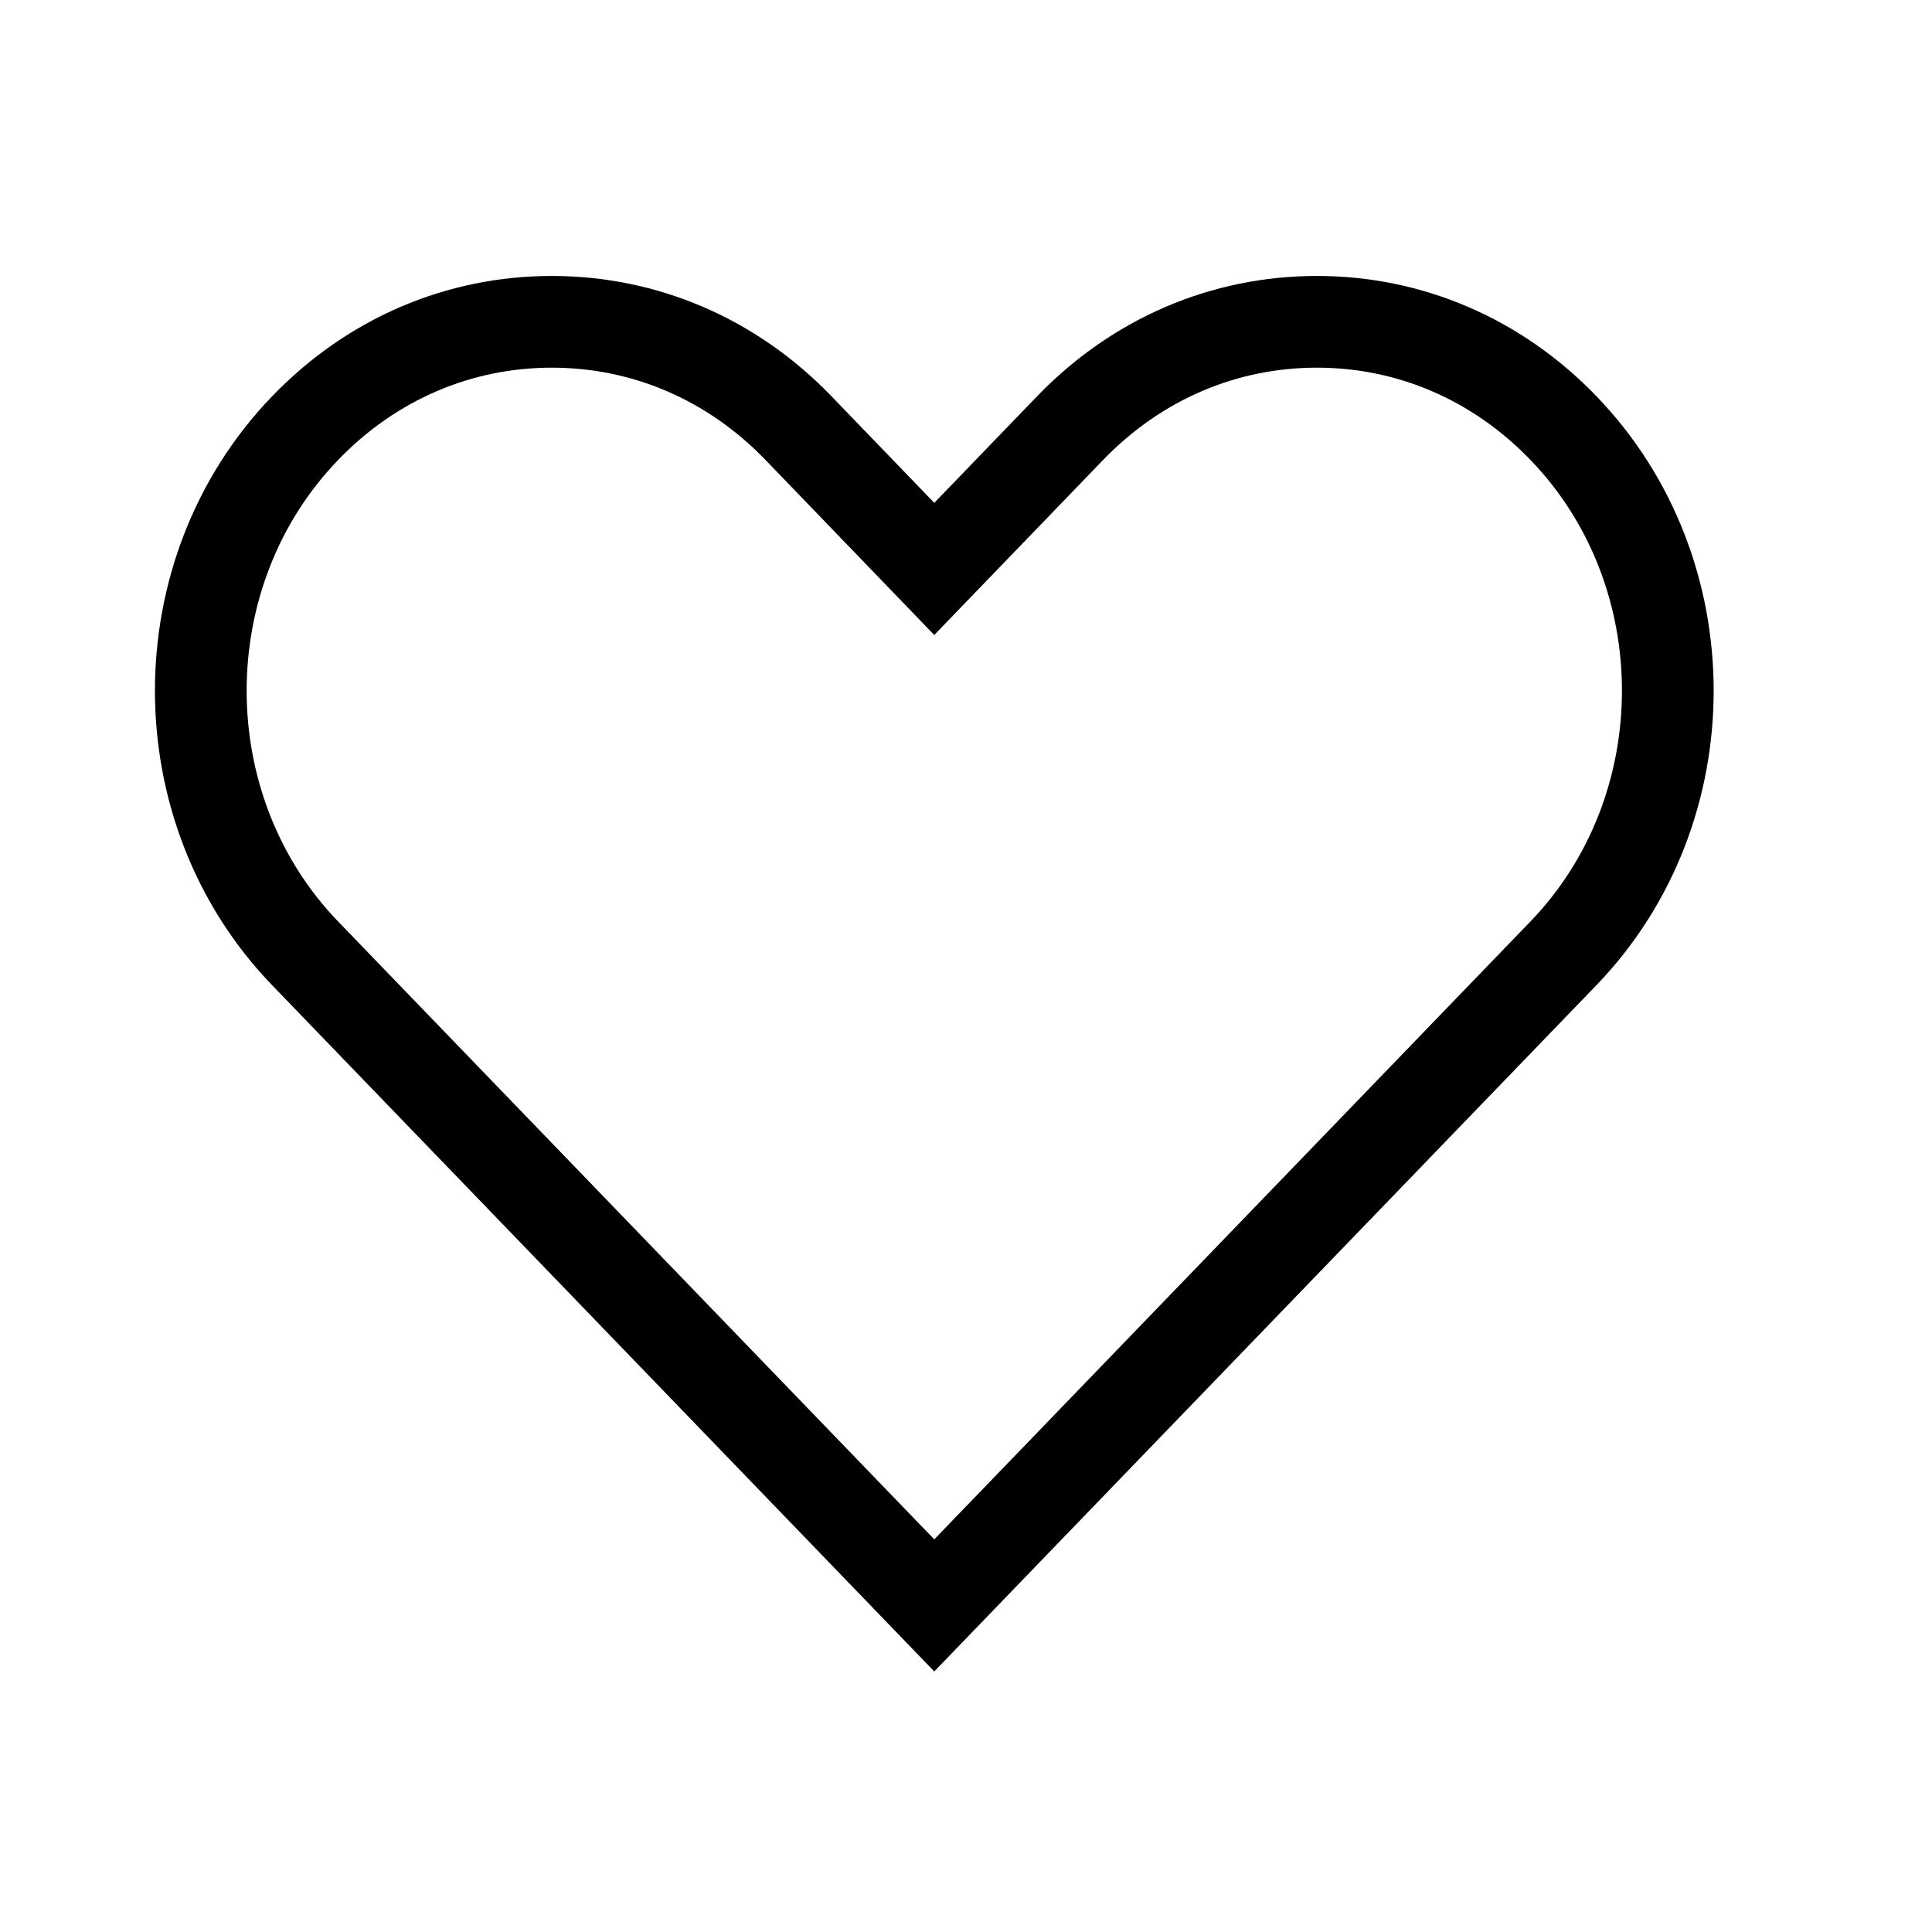
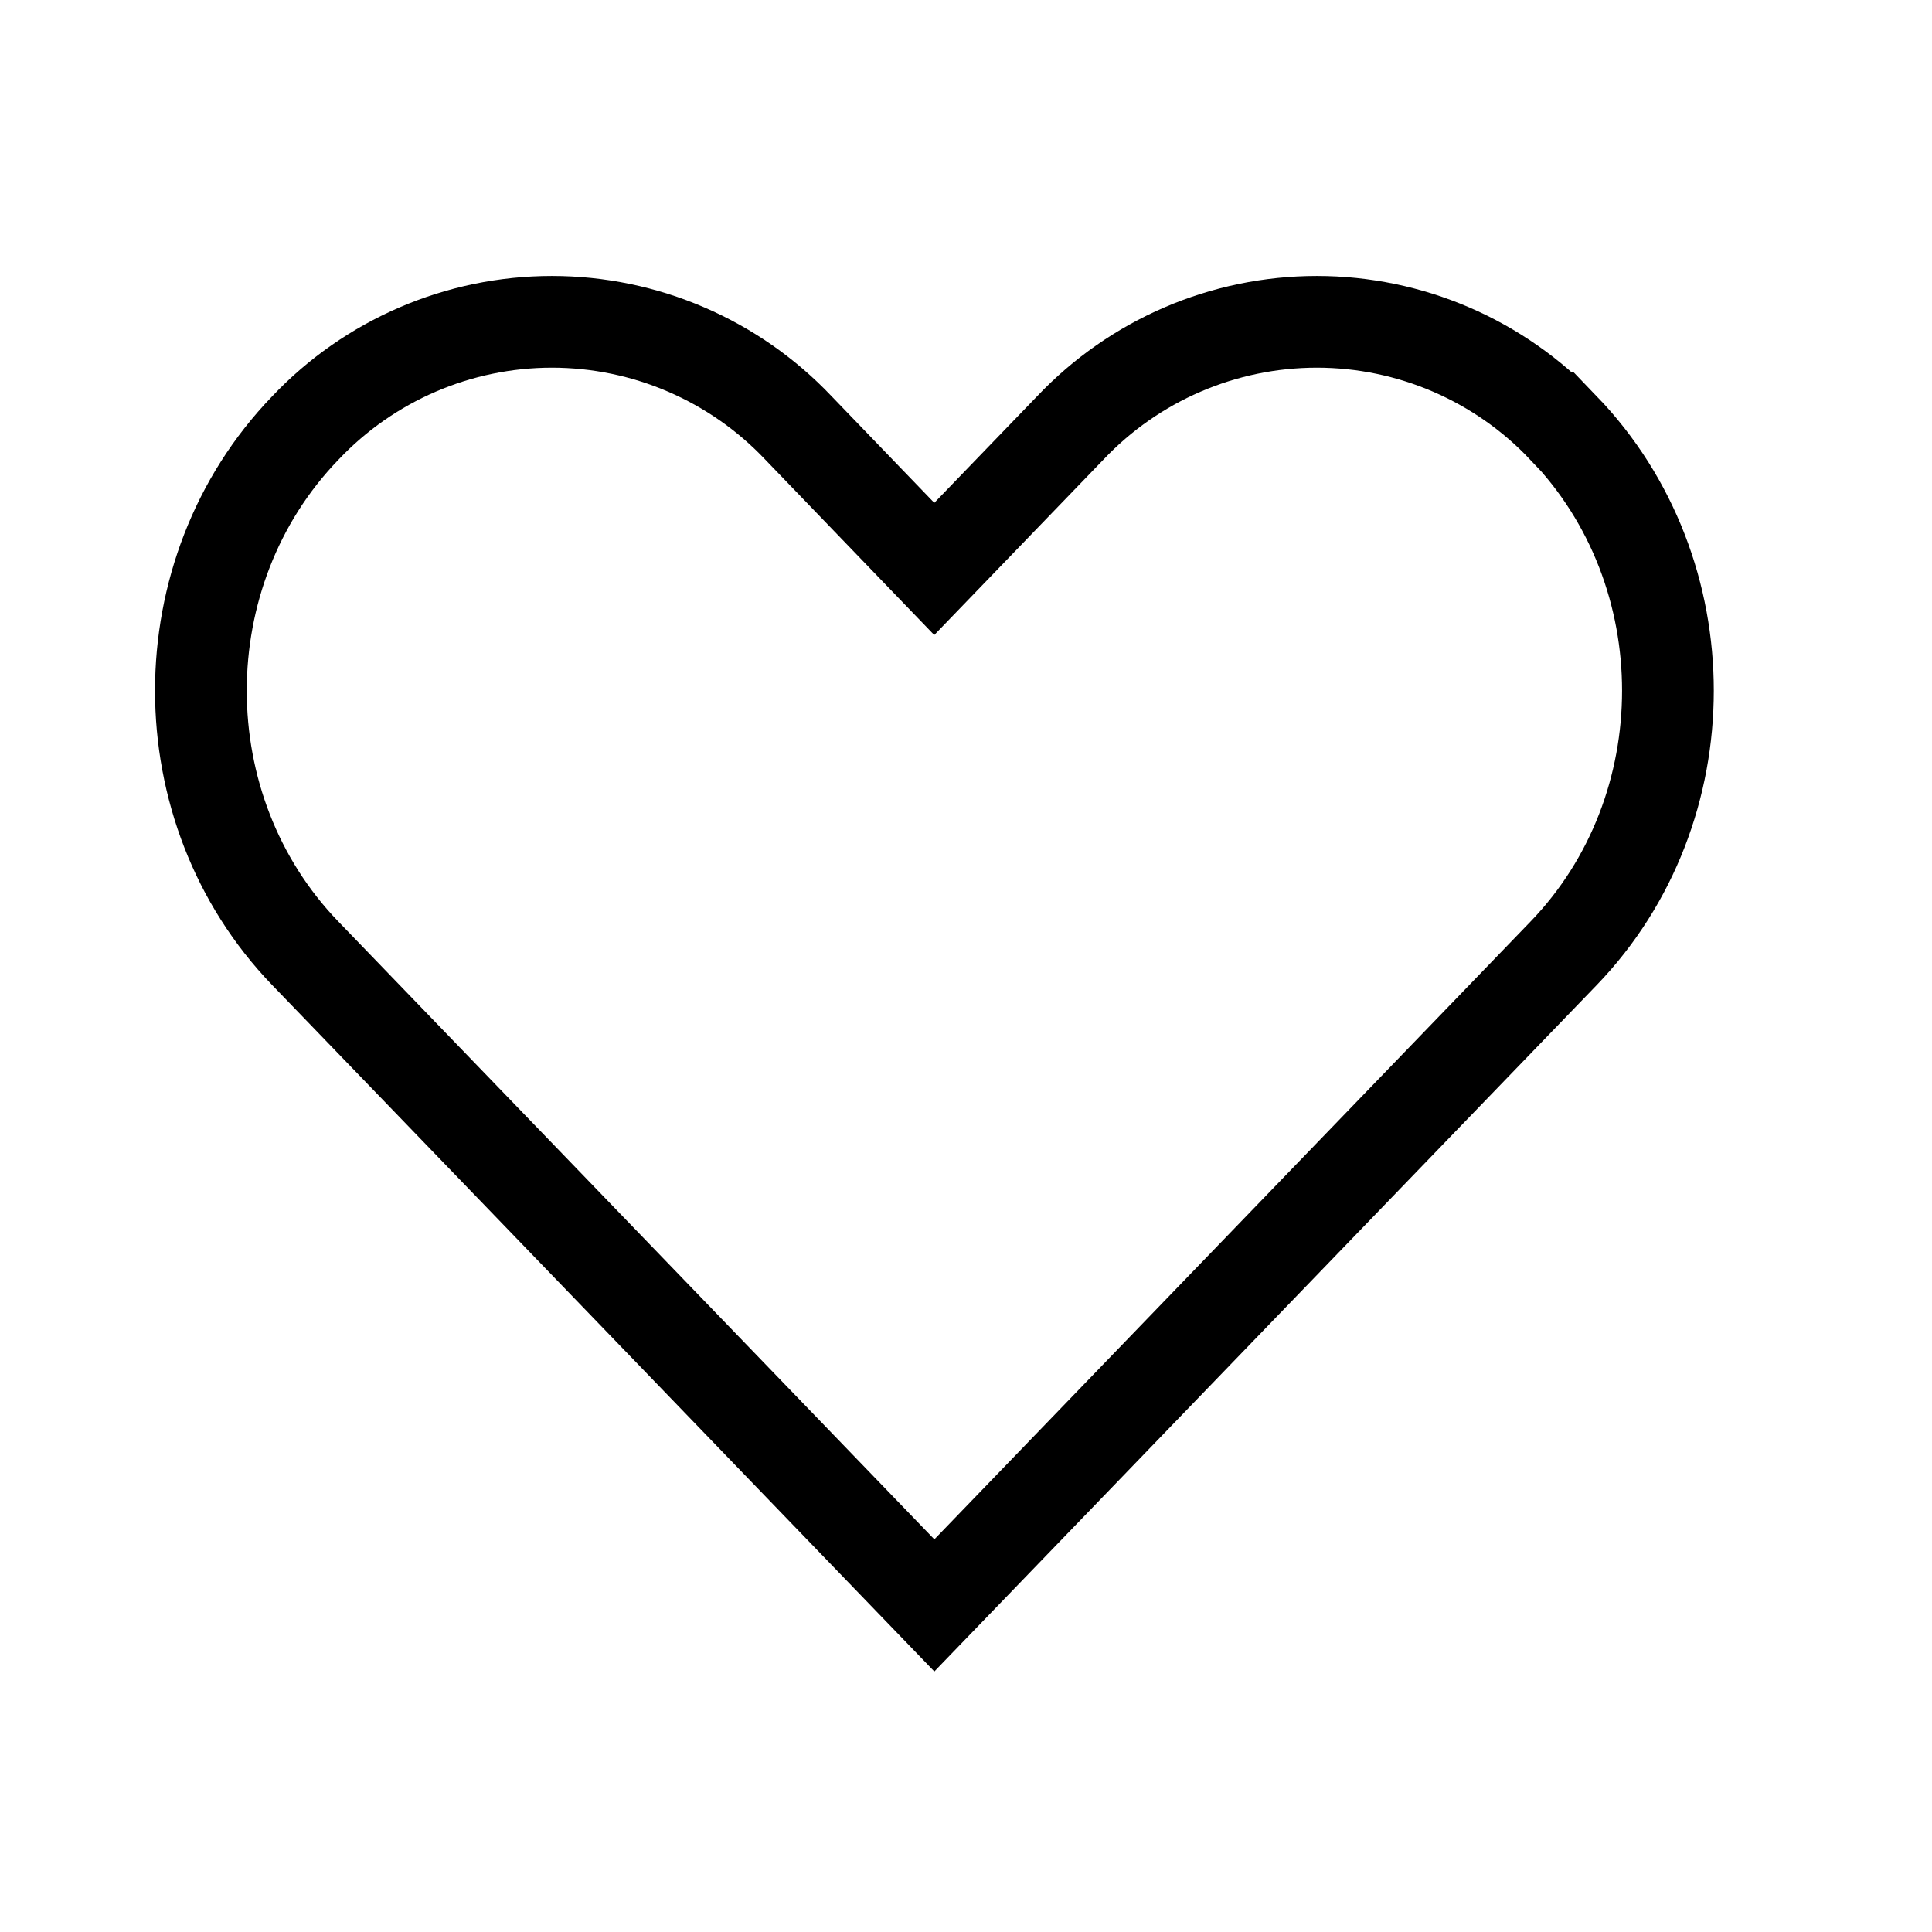
- <svg xmlns="http://www.w3.org/2000/svg" width="21" height="21" viewBox="0 0 21 21" fill="none">
-   <path fill-rule="evenodd" clip-rule="evenodd" d="M16.994 4.653C16.267 3.899 15.319 3.498 14.314 3.498C13.308 3.498 12.36 3.899 11.632 4.653L10.155 6.184L8.679 4.653C7.952 3.899 7.003 3.498 5.998 3.498C4.992 3.498 4.044 3.899 3.317 4.653C1.804 6.221 1.805 8.795 3.316 10.362L10.155 17.45L16.994 10.362C18.506 8.795 18.507 6.221 16.994 4.653Z" stroke="black" stroke-width="0.997" />
+ <svg xmlns="http://www.w3.org/2000/svg" width="21" height="21" fill="none">
+   <path clip-rule="evenodd" d="M16.994 4.653a3.69 3.69 0 0 0-2.68-1.155 3.692 3.692 0 0 0-2.682 1.155l-1.477 1.531L8.68 4.653a3.692 3.692 0 0 0-2.681-1.155 3.692 3.692 0 0 0-2.681 1.155c-1.513 1.568-1.512 4.142 0 5.709l6.838 7.088 6.84-7.088c1.511-1.567 1.512-4.141 0-5.71z" stroke="#000" stroke-width=".997" />
</svg>
